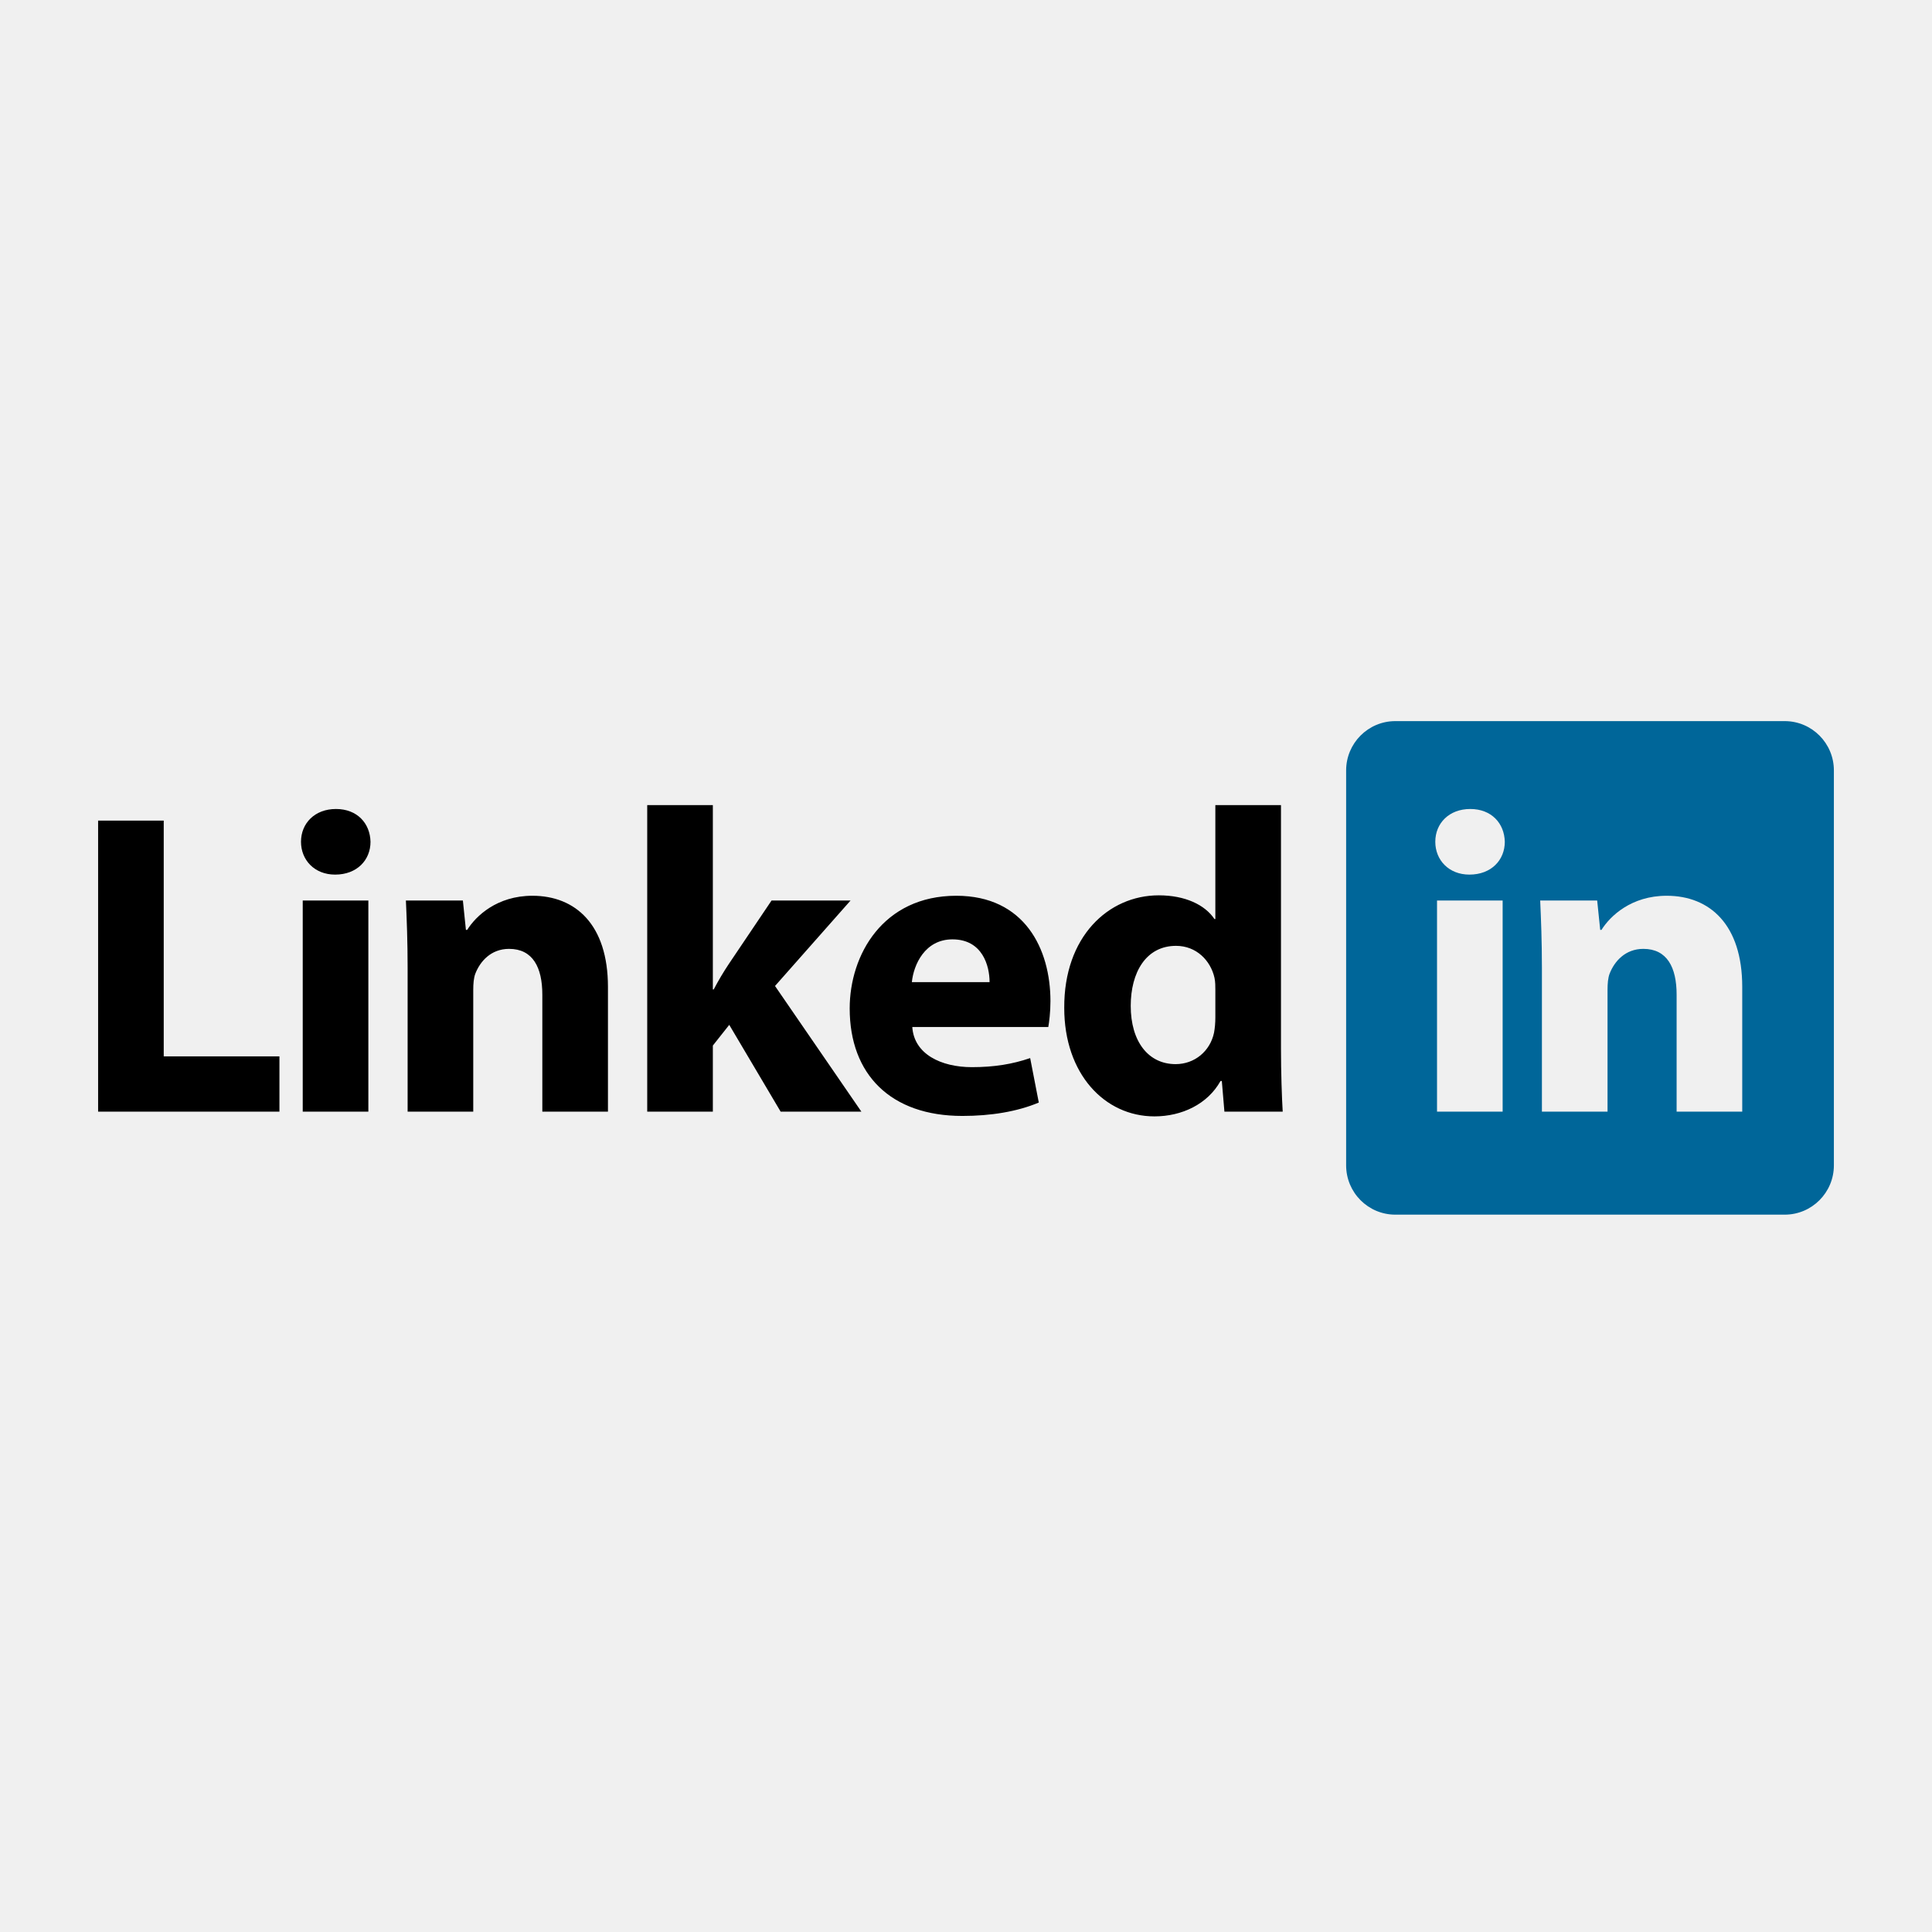
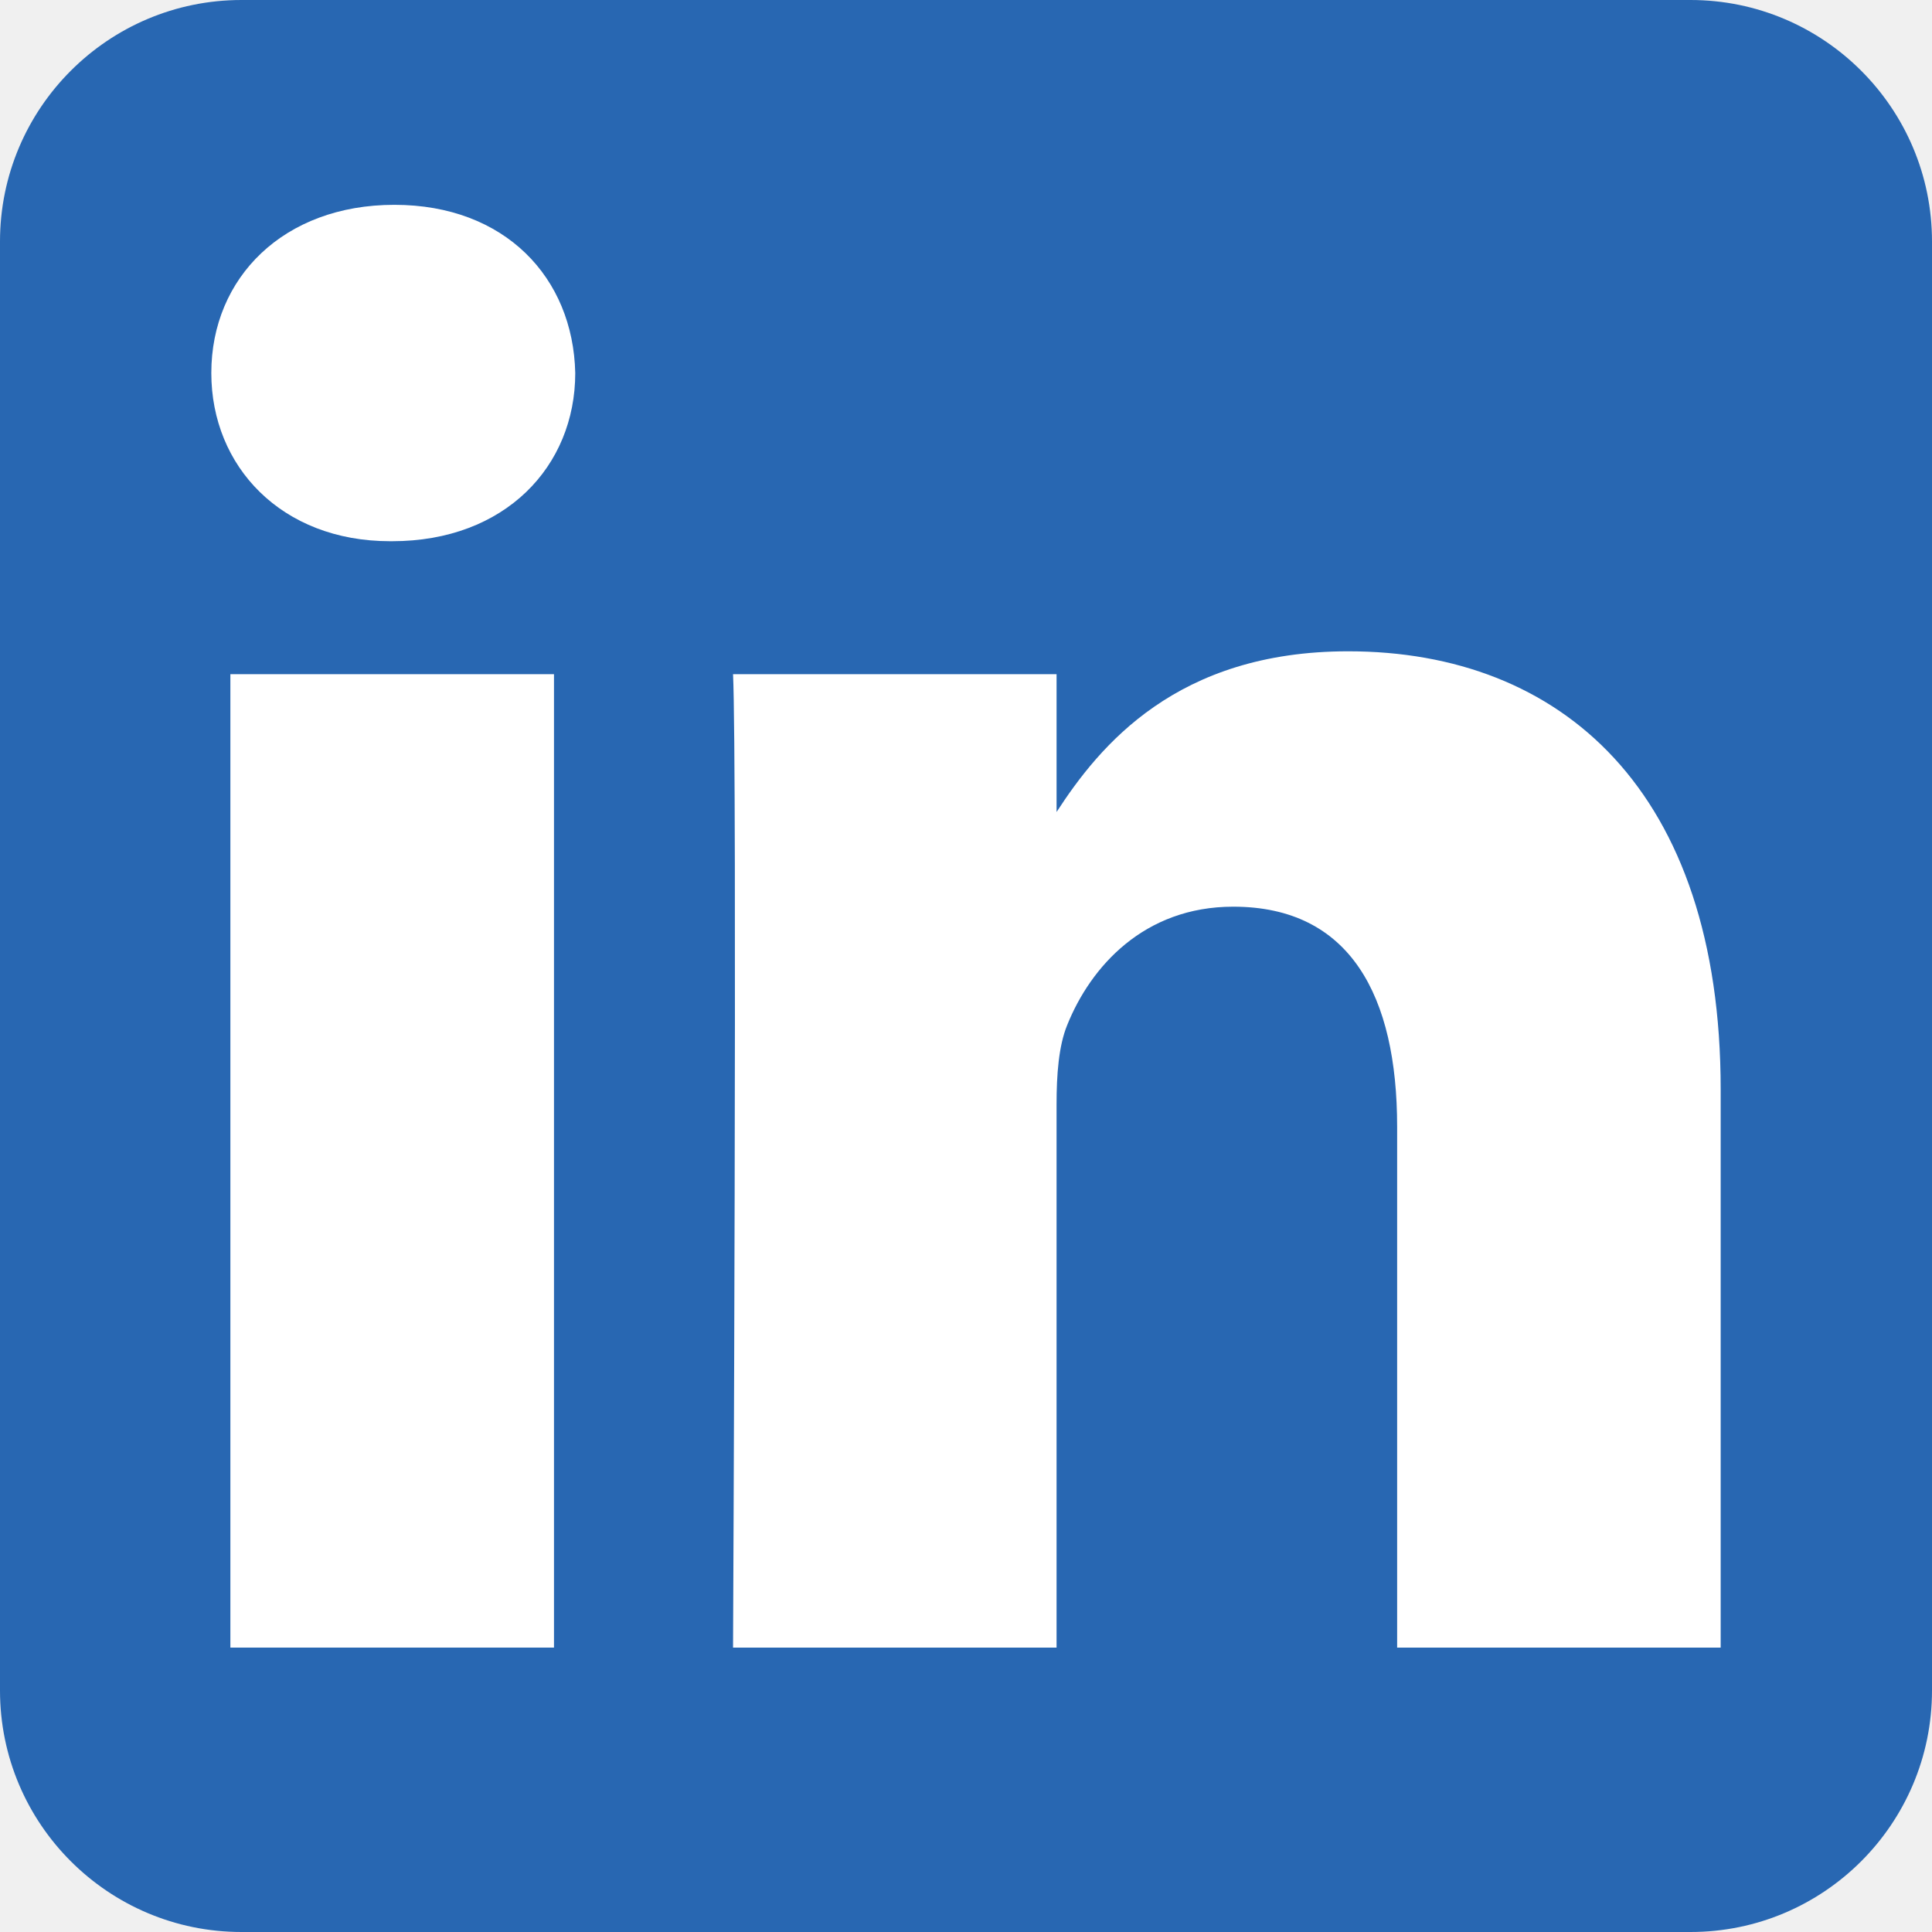
- <svg xmlns="http://www.w3.org/2000/svg" height="30px" style="enable-background:new 0 0 48 48;" version="1.1" viewBox="0 0 512 512" width="30px" xml:space="preserve">
-   <g id="形状_1_3_" style="enable-background:new    ;">
-     <g id="形状_1">
-       <g>
-         <path d="M43.391,217.477H26v77.115h48.053v-14.645H43.391V217.477z M89.037,214.39     c-5.606,0-9.268,3.775-9.268,8.695c0,4.804,3.547,8.694,9.039,8.694c5.834,0,9.381-3.891,9.381-8.694     C98.076,218.165,94.642,214.39,89.037,214.39z M80.227,294.592h17.392v-55.947H80.227V294.592z M141.09,237.386     c-9.381,0-14.987,5.377-17.275,9.039h-0.344l-0.802-7.78h-15.102c0.229,5.035,0.457,10.869,0.457,17.848v38.1h17.392v-32.264     c0-1.603,0.114-3.204,0.571-4.349c1.259-3.202,4.12-6.521,8.926-6.521c6.292,0,8.809,4.92,8.809,12.127v31.006h17.392v-33.065     C161.113,245.052,152.532,237.386,141.09,237.386z M225.408,238.645h-20.937l-11.327,16.818c-1.373,2.06-2.745,4.348-4.004,6.75     h-0.229v-48.854H171.52v81.232h17.392v-17.506l4.347-5.491l13.616,22.997h21.395l-22.882-33.294L225.408,238.645z      M253.437,237.386c-19.448,0-28.259,15.675-28.259,29.861c0,17.506,10.87,28.488,29.863,28.488c7.551,0,14.529-1.144,20.25-3.547     l-2.286-11.784c-4.693,1.602-9.498,2.403-15.447,2.403c-8.124,0-15.332-3.434-15.789-10.641h36.039     c0.229-1.259,0.572-3.891,0.572-6.864C278.379,251.459,271.516,237.386,253.437,237.386z M241.653,260.268     c0.457-4.575,3.433-11.327,10.755-11.327c8.009,0,9.838,7.094,9.838,11.327H241.653z M339.472,277.888v-64.528H322.08v30.205     h-0.229c-2.518-3.776-7.78-6.293-14.759-6.293c-13.386,0-25.17,10.983-25.056,29.861c0,17.392,10.641,28.719,23.912,28.719     c7.207,0,14.072-3.205,17.506-9.384h0.342l0.686,8.124h15.447C339.7,290.816,339.472,284.18,339.472,277.888z M322.08,269.651     c0,1.372-0.113,2.745-0.343,4.004c-1.03,4.919-5.148,8.351-10.183,8.351c-7.207,0-11.9-5.95-11.9-15.444     c0-8.811,4.005-15.903,12.016-15.903c5.378,0,9.152,3.891,10.182,8.466c0.229,1.029,0.229,2.287,0.229,3.204V269.651z" style="fill-rule:evenodd;clip-rule:evenodd;" />
-       </g>
-     </g>
-   </g>
-   <g id="形状_1_2_" style="enable-background:new    ;">
-     <g id="形状_1_1_">
-       <g>
-         <path d="M472.968,191.104H369.771     c-7.199,0-13.032,5.854-13.032,13.075V308.82c0,7.222,5.833,13.075,13.032,13.075h103.196c7.199,0,13.032-5.854,13.032-13.075     V204.18C486,196.959,480.167,191.104,472.968,191.104z M398.216,294.592h-17.391v-55.947h17.391V294.592z M389.406,231.779     c-5.491,0-9.038-3.891-9.038-8.694c0-4.92,3.66-8.695,9.267-8.695c5.605,0,9.039,3.775,9.152,8.695     C398.787,227.889,395.24,231.779,389.406,231.779z M461.711,294.592h-17.39v-31.006c0-7.207-2.519-12.127-8.812-12.127     c-4.805,0-7.664,3.318-8.923,6.521c-0.457,1.145-0.573,2.746-0.573,4.349v32.264h-17.39v-38.1c0-6.979-0.229-12.813-0.457-17.848     h15.102l0.802,7.78h0.343c2.288-3.662,7.895-9.039,17.276-9.039c11.441,0,20.021,7.666,20.021,24.141V294.592z" style="fill-rule:evenodd;clip-rule:evenodd;fill:#006699;" />
-       </g>
+ <svg xmlns="http://www.w3.org/2000/svg" width="30px" height="30px" style="fill-rule:evenodd;clip-rule:evenodd;stroke-linejoin:round;stroke-miterlimit:2;" version="1.1" viewBox="0 0 512 512" xml:space="preserve">
+   <g id="g5891">
+     <path d="M512,64c0,-35.323 -28.677,-64 -64,-64l-384,0c-35.323,0 -64,28.677 -64,64l0,384c0,35.323 28.677,64 64,64l384,0c35.323,0 64,-28.677 64,-64l0,-384Z" id="background" style="fill:#2867b2;" />
+     <g id="shapes">
+       <rect height="257.962" id="rect11" style="fill:#fff;" width="85.76" x="61.053" y="178.667" />
+       <path d="M104.512,54.28c-29.341,0 -48.512,19.29 -48.512,44.573c0,24.752 18.588,44.574 47.377,44.574l0.554,0c29.903,0 48.516,-19.822 48.516,-44.574c-0.555,-25.283 -18.611,-44.573 -47.935,-44.573Z" id="path13-0" style="fill:#fff;fill-rule:nonzero;" />
+       <path d="M357.278,172.601c-45.49,0 -65.866,25.017 -77.276,42.589l0,-36.523l-85.738,0c1.137,24.197 0,257.961 0,257.961l85.737,0l0,-144.064c0,-7.711 0.554,-15.42 2.827,-20.931c6.188,-15.4 20.305,-31.352 43.993,-31.352c31.012,0 43.436,23.664 43.436,58.327l0,138.02l85.741,0l0,-147.93c0,-79.237 -42.305,-116.097 -98.72,-116.097Z" id="path15" style="fill:#fff;fill-rule:nonzero;" />
    </g>
  </g>
</svg>
